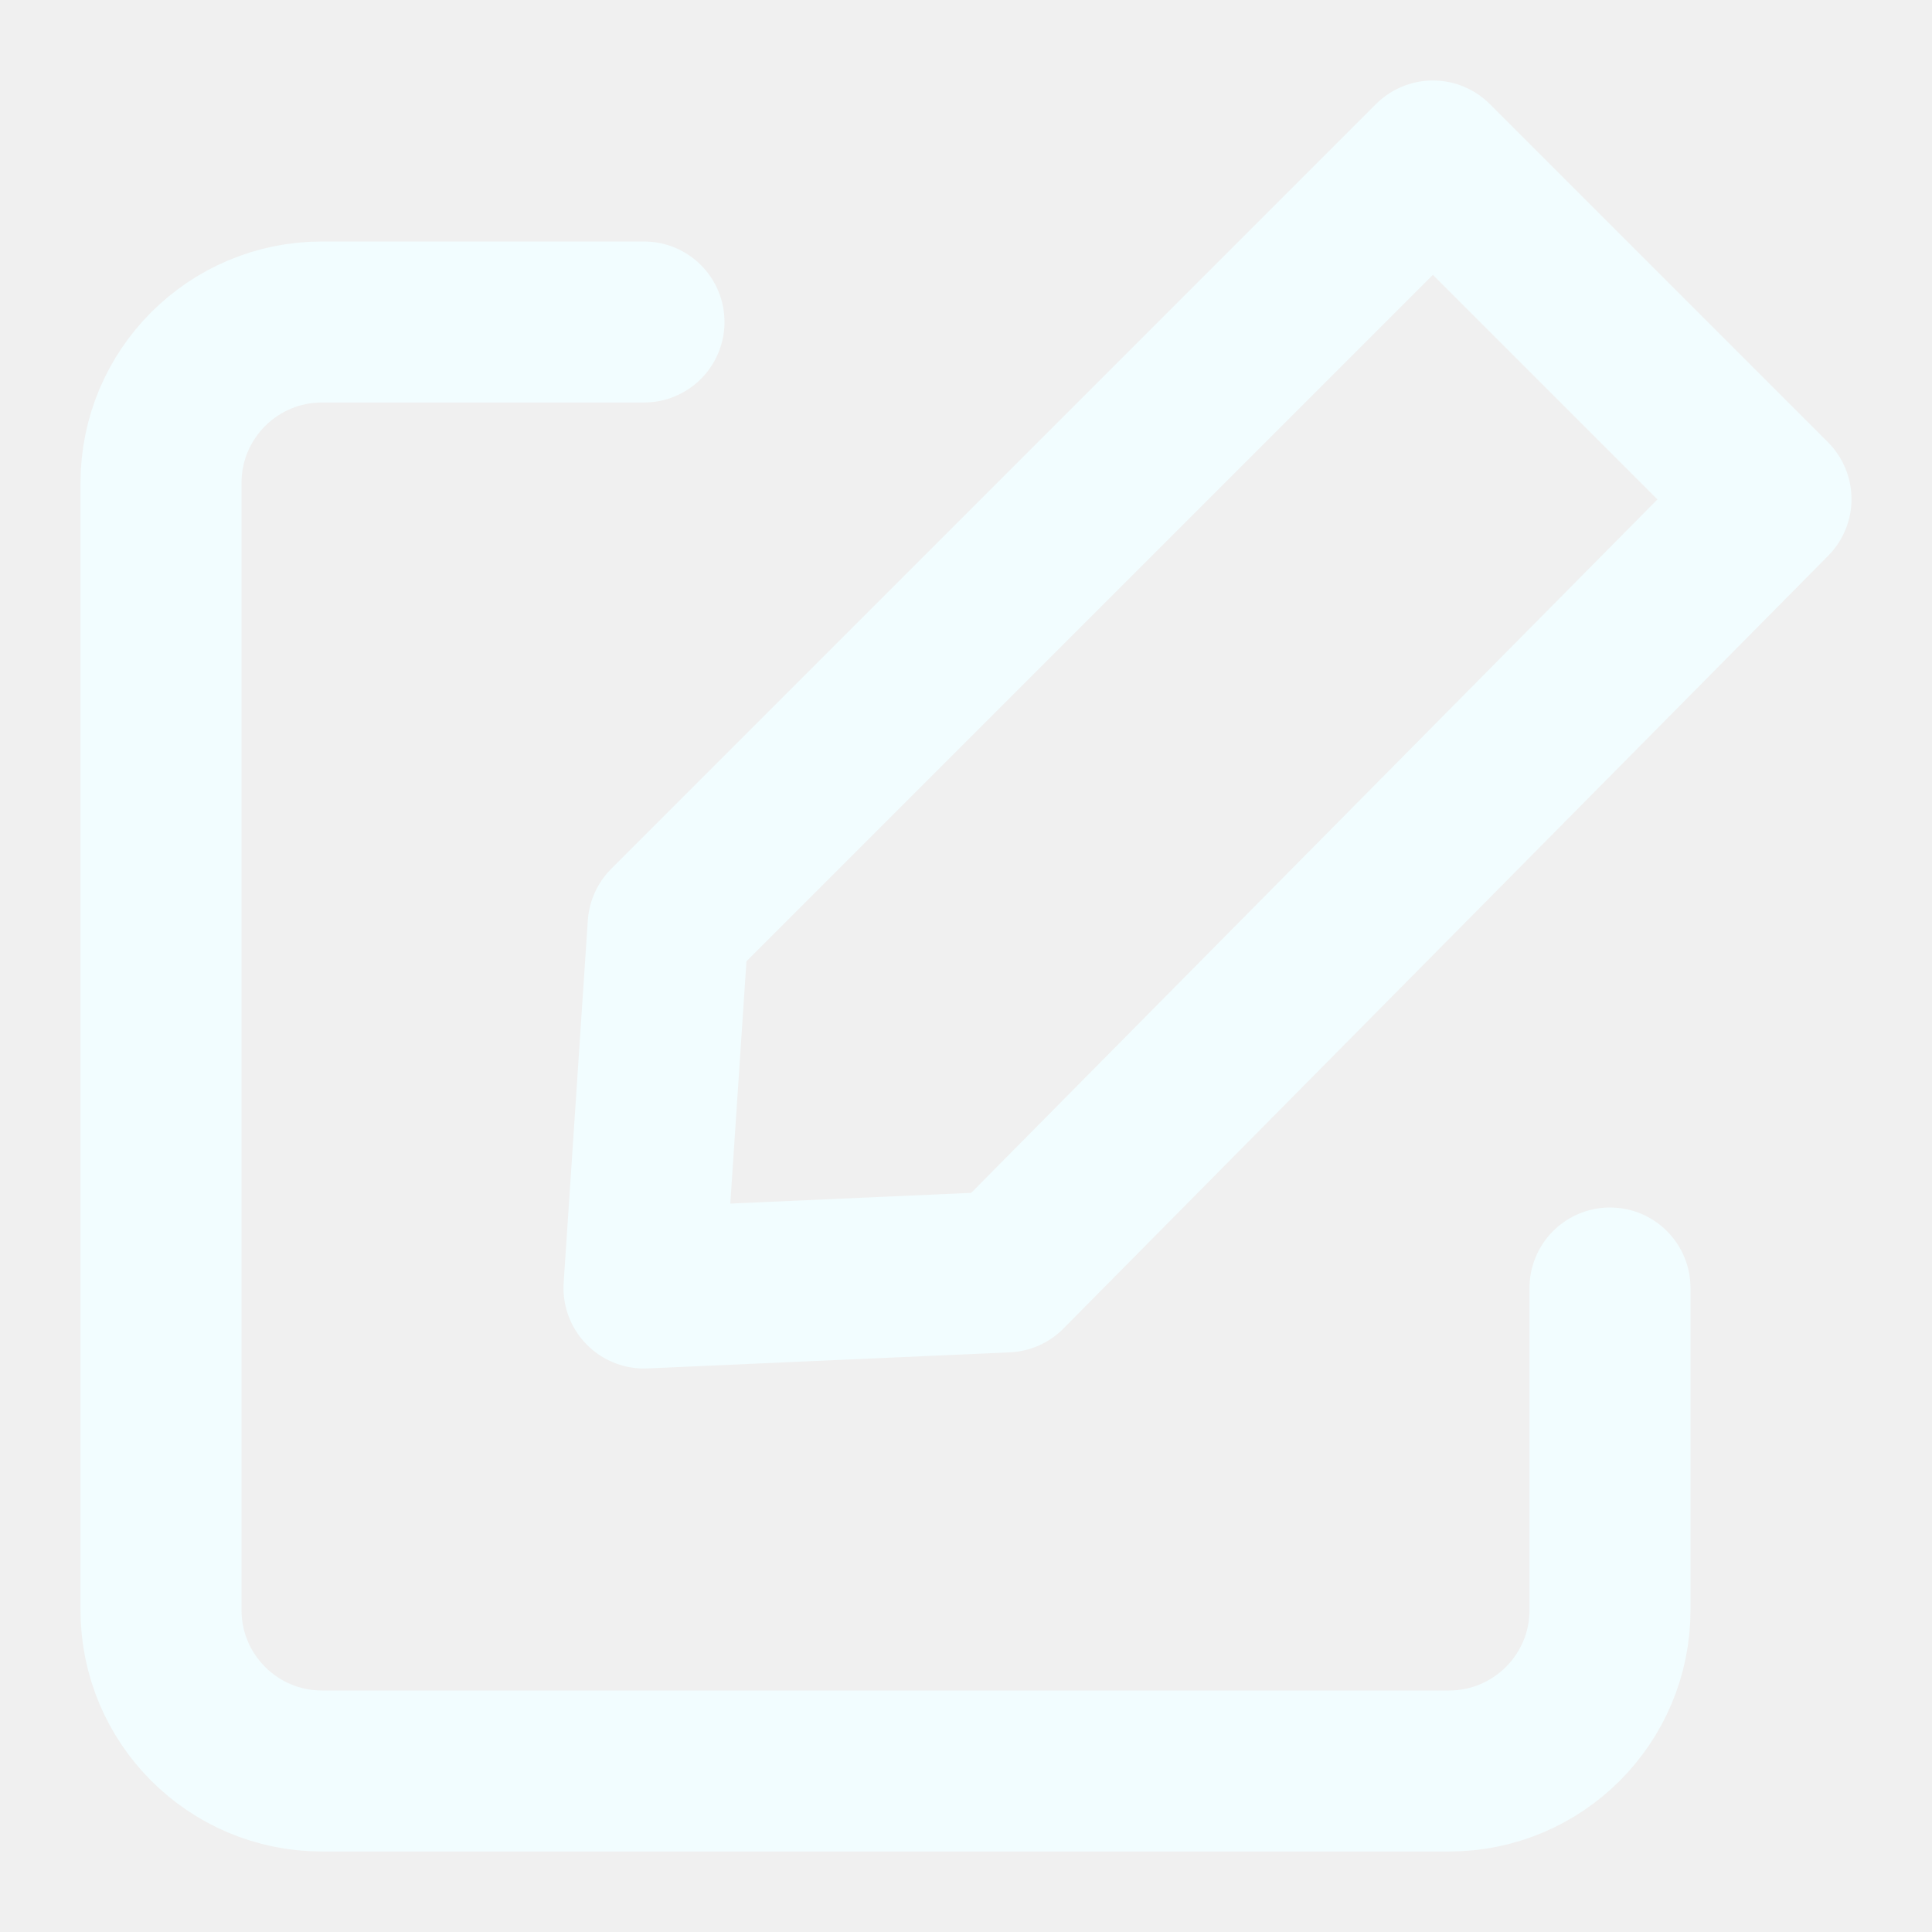
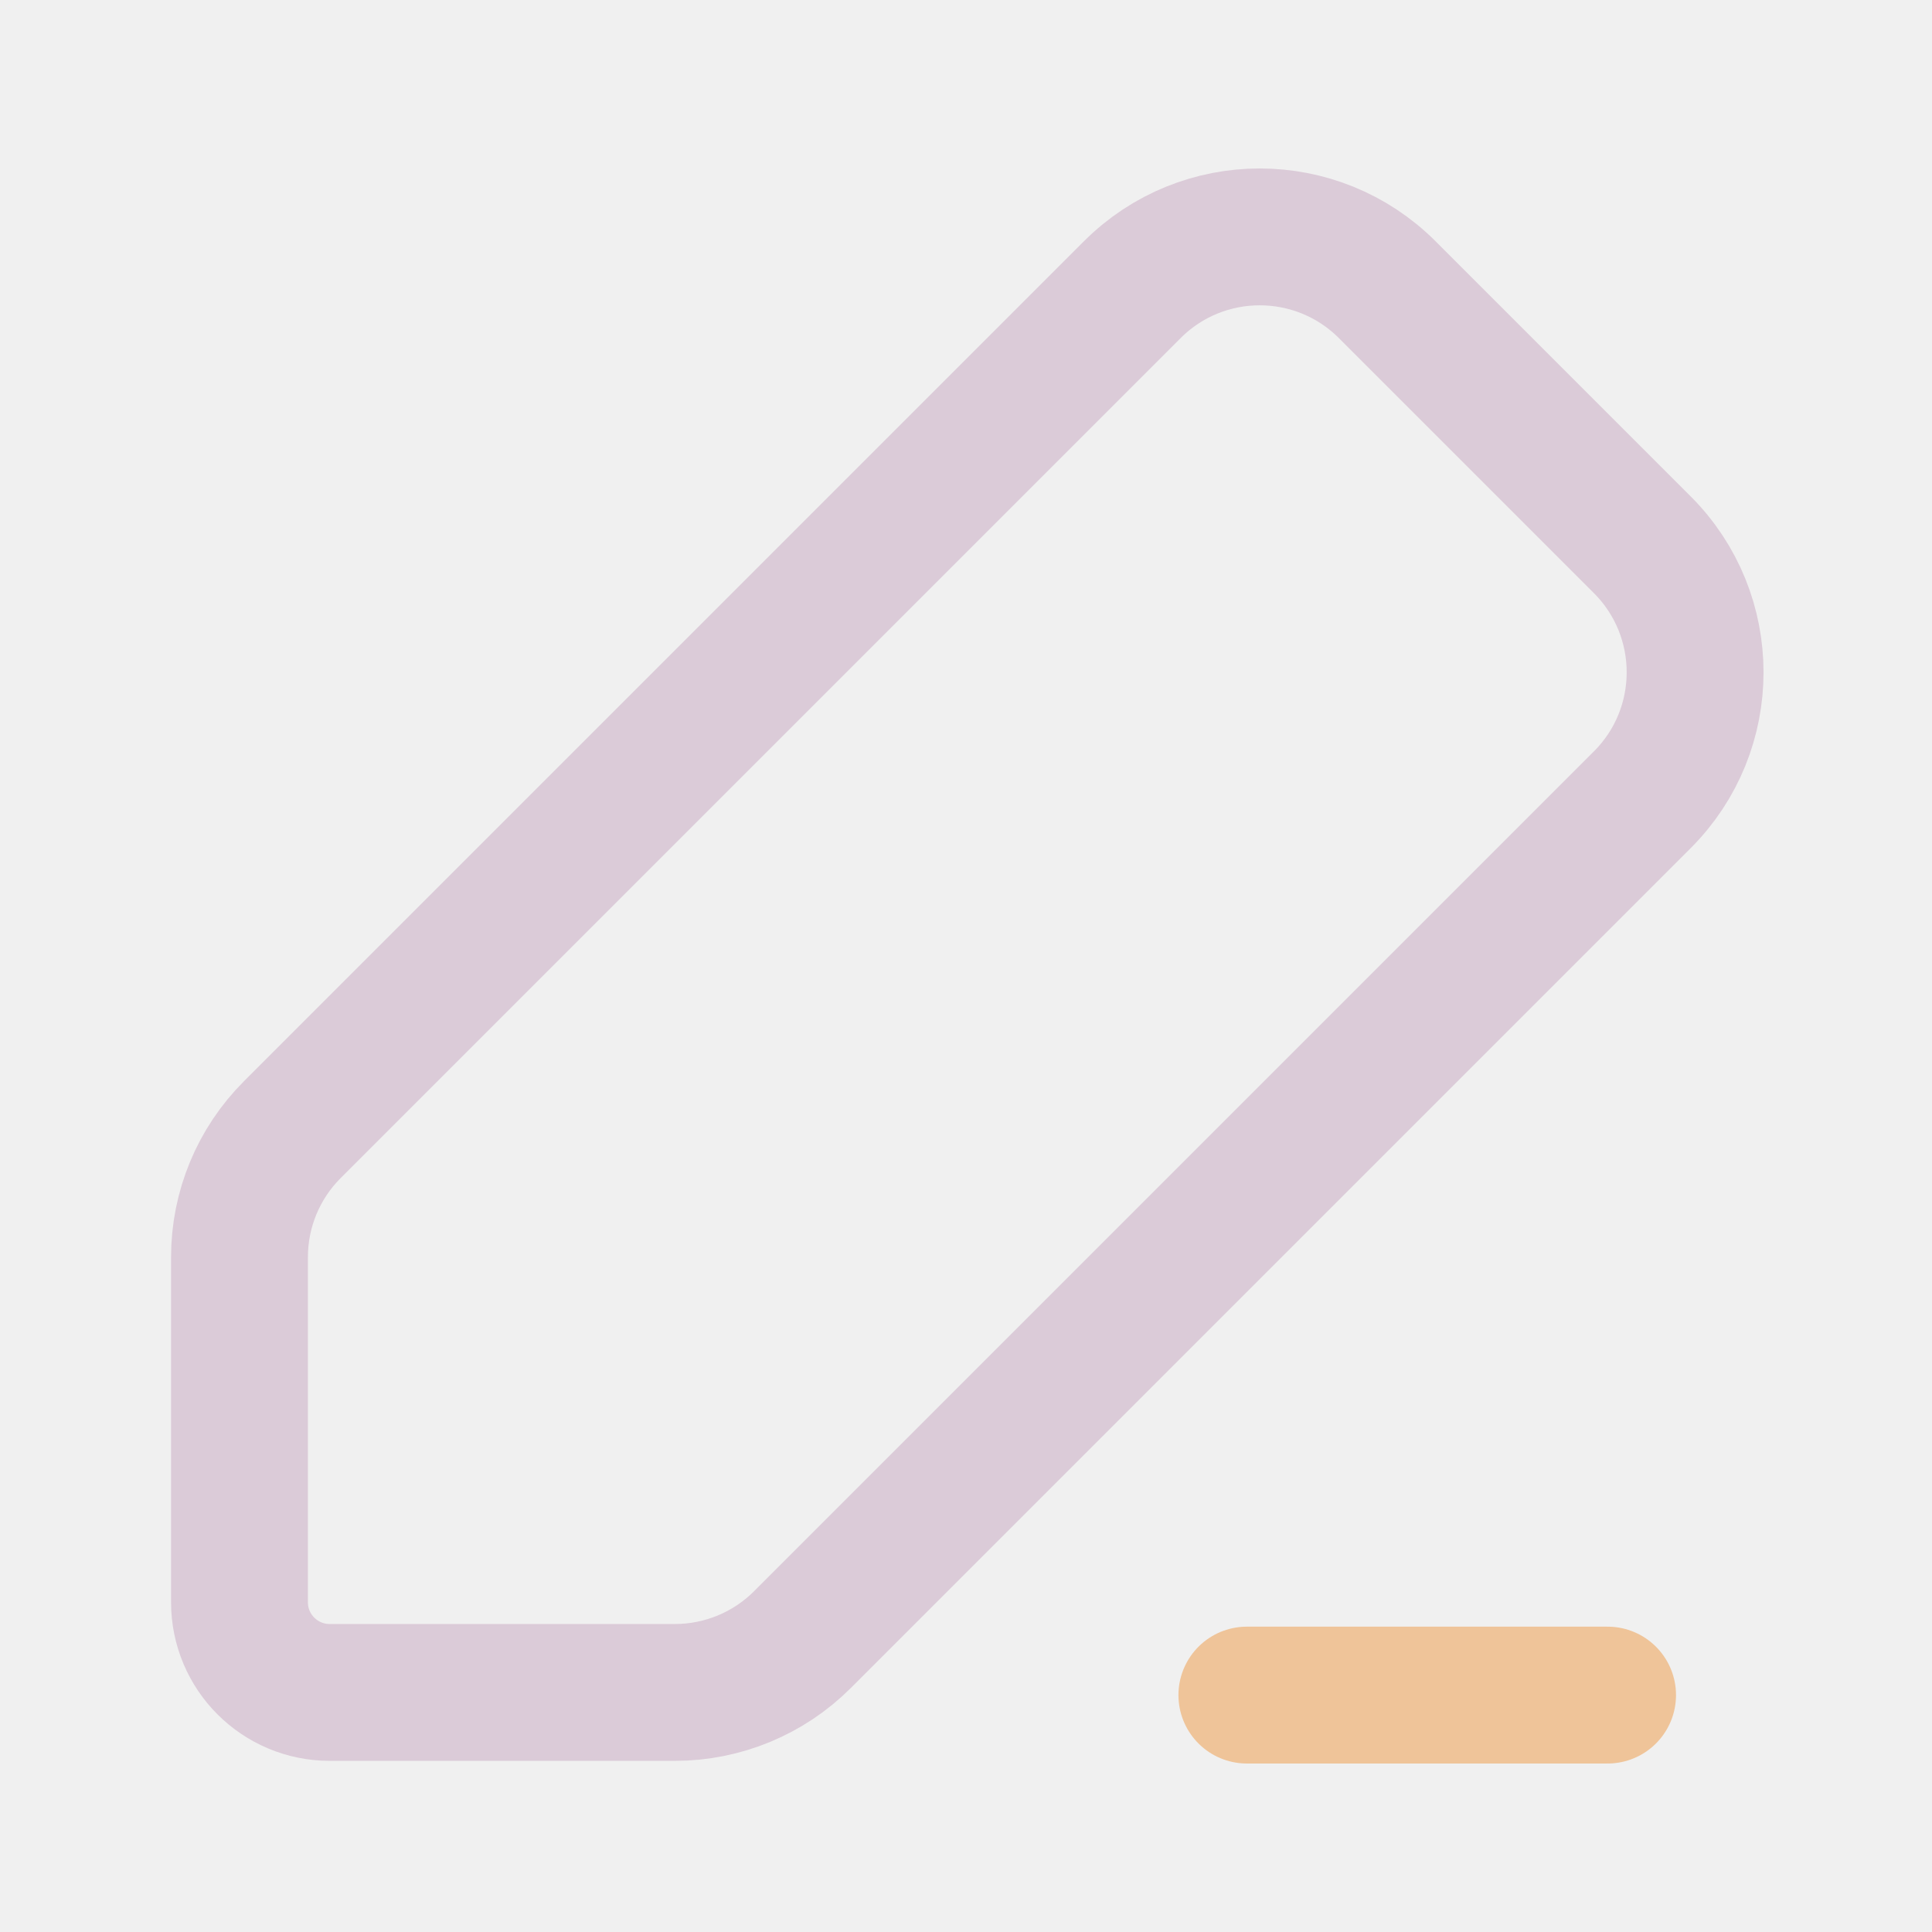
- <svg xmlns="http://www.w3.org/2000/svg" width="800px" height="800px" viewBox="0 0 24 24" fill="#ffffff">
+ <svg xmlns="http://www.w3.org/2000/svg" width="800px" height="800px" viewBox="0 0 24 24" fill="none">
  <g id="SVGRepo_bgCarrier" stroke-width="0" />
  <g id="SVGRepo_tracerCarrier" stroke-linecap="round" stroke-linejoin="round" />
  <g id="SVGRepo_iconCarrier">
-     <g id="Complete">
-       <g id="edit">
-         <g>
-           <path d="M20,16v4a2,2,0,0,1-2,2H4a2,2,0,0,1-2-2V6A2,2,0,0,1,4,4H8" fill="none" stroke="#f2fdff" stroke-linecap="round" stroke-linejoin="round" stroke-width="2" />
-           <polygon fill="none" points="12.5 15.8 22 6.2 17.8 2 8.3 11.5 8 16 12.5 15.8" stroke="#f2fdff" stroke-linecap="round" stroke-linejoin="round" stroke-width="2" />
-         </g>
-       </g>
+     <g clip-path="url(#clip0_8_1695)">
+       <path d="M20.401 6.767L17.233 3.599C16.358 2.724 14.939 2.724 14.065 3.599L3.632 14.032C3.211 14.452 2.975 15.022 2.975 15.616L2.975 19.904C2.975 20.523 3.477 21.024 4.096 21.024L8.384 21.024C8.978 21.024 9.548 20.788 9.968 20.368L20.401 9.935C21.276 9.061 21.276 7.642 20.401 6.767Z" stroke=" #dbcbd8" stroke-width="1.7" stroke-linecap="round" />
+       <path d="M15.489 21.057H19.97" stroke="#EFC499" stroke-width="1.7" stroke-linecap="round" />
    </g>
+     <defs>
+       <clipPath id="clip0_8_1695">
+         <rect width="24" height="24" fill="white" />
+       </clipPath>
+     </defs>
  </g>
</svg>
